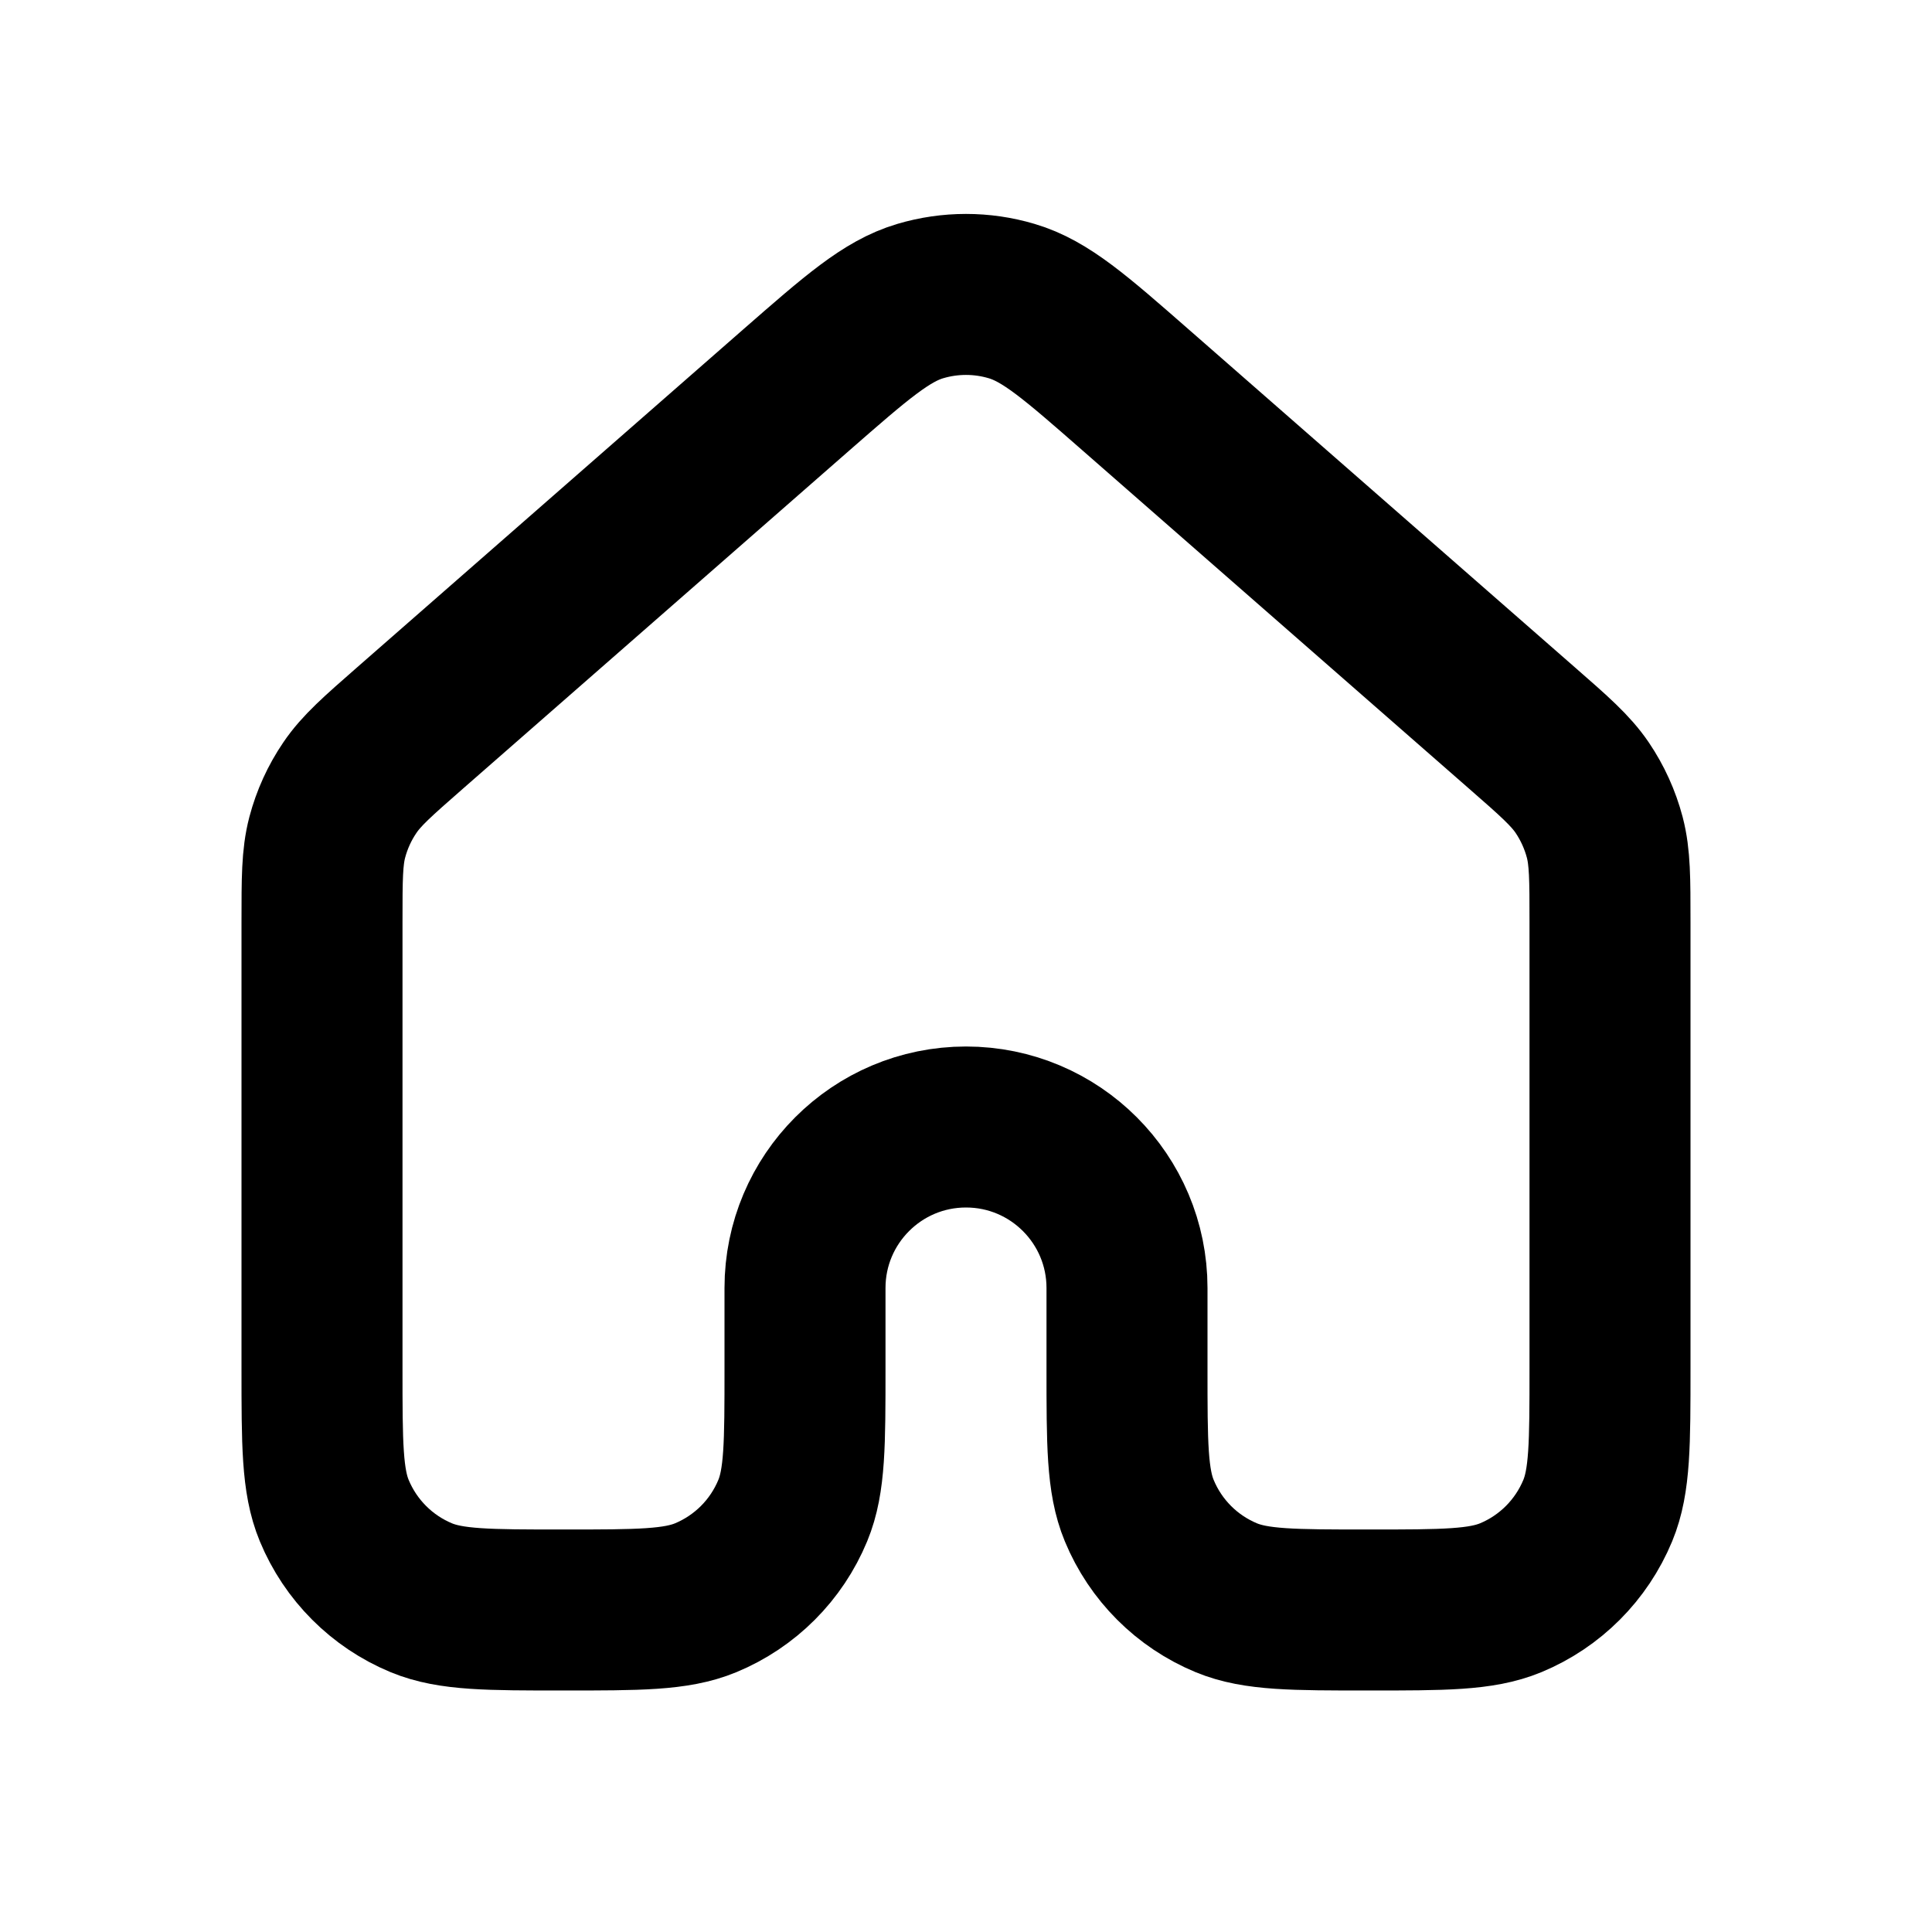
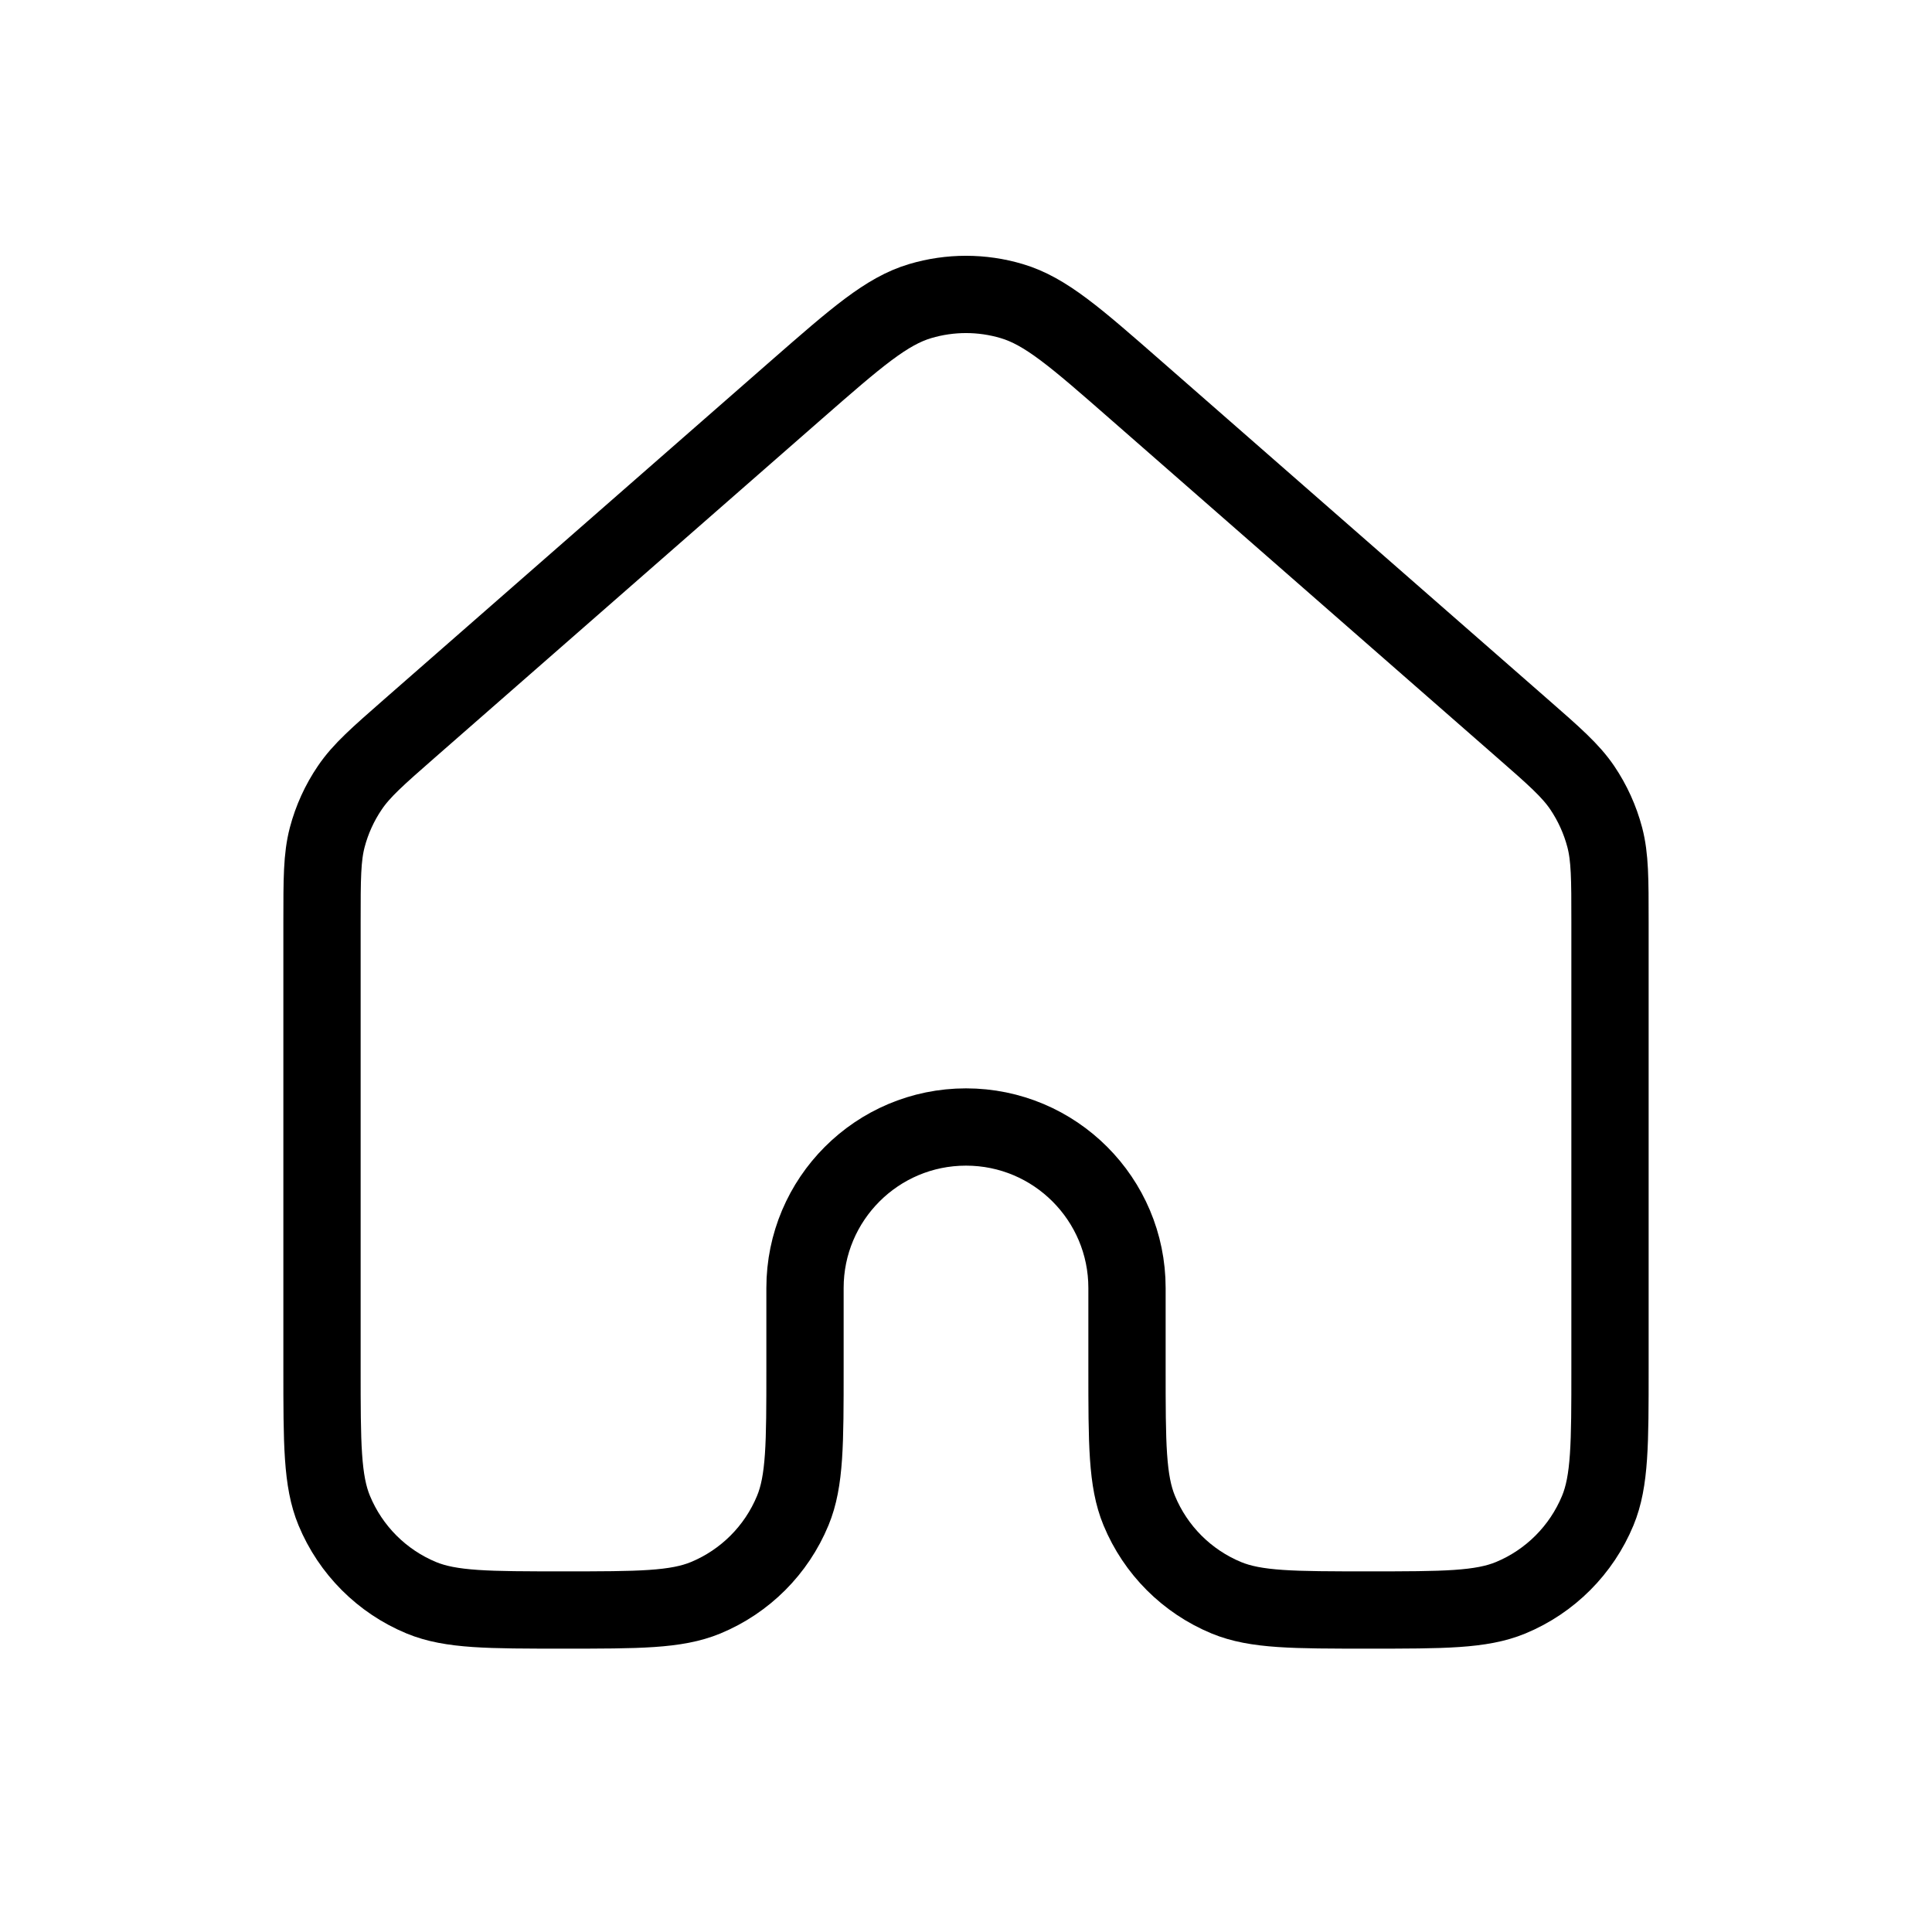
- <svg xmlns="http://www.w3.org/2000/svg" width="64px" height="64px" viewBox="0 0 24 24" fill="none">
+ <svg xmlns="http://www.w3.org/2000/svg" width="800px" height="800px" viewBox="0 0 24 24" fill="none">
  <g id="SVGRepo_bgCarrier" stroke-width="0" />
  <g id="SVGRepo_tracerCarrier" stroke-linecap="round" stroke-linejoin="round" />
  <g id="SVGRepo_iconCarrier">
    <g id="Navigation / House_01">
-       <path id="Vector" d="M20 17V11.452C20 10.918 20 10.651 19.935 10.402C19.877 10.182 19.782 9.973 19.655 9.785C19.51 9.572 19.31 9.396 18.907 9.044L14.107 4.844C13.361 4.191 12.988 3.864 12.567 3.74C12.197 3.63 11.803 3.63 11.432 3.74C11.013 3.864 10.64 4.19 9.894 4.842L5.093 9.044C4.691 9.396 4.49 9.572 4.346 9.785C4.218 9.973 4.123 10.182 4.065 10.402C4 10.651 4 10.918 4 11.452V17C4 17.932 4 18.398 4.152 18.765C4.355 19.255 4.744 19.645 5.234 19.848C5.602 20 6.068 20 7 20C7.932 20 8.398 20 8.766 19.848C9.256 19.645 9.645 19.256 9.848 18.765C10 18.398 10 17.932 10 17V16C10 14.896 10.895 14 12 14C13.105 14 14 14.896 14 16V17C14 17.932 14 18.398 14.152 18.765C14.355 19.256 14.744 19.645 15.234 19.848C15.602 20 16.068 20 17 20C17.932 20 18.398 20 18.766 19.848C19.256 19.645 19.645 19.255 19.848 18.765C20 18.398 20 17.932 20 17Z" stroke="#000000" stroke-width="2" stroke-linecap="round" stroke-linejoin="round" />
+       <path id="Vector" d="M20 17V11.452C20 10.918 20 10.651 19.935 10.402C19.877 10.182 19.782 9.973 19.655 9.785C19.51 9.572 19.31 9.396 18.907 9.044L14.107 4.844C13.361 4.191 12.988 3.864 12.567 3.74C12.197 3.63 11.803 3.63 11.432 3.74C11.013 3.864 10.64 4.19 9.894 4.842L5.093 9.044C4.691 9.396 4.49 9.572 4.346 9.785C4.218 9.973 4.123 10.182 4.065 10.402C4 10.651 4 10.918 4 11.452V17C4 17.932 4 18.398 4.152 18.765C4.355 19.255 4.744 19.645 5.234 19.848C5.602 20 6.068 20 7 20C7.932 20 8.398 20 8.766 19.848C9.256 19.645 9.645 19.256 9.848 18.765C10 18.398 10 17.932 10 17V16C10 14.896 10.895 14 12 14C13.105 14 14 14.896 14 16V17C14 17.932 14 18.398 14.152 18.765C14.355 19.256 14.744 19.645 15.234 19.848C15.602 20 16.068 20 17 20C17.932 20 18.398 20 18.766 19.848C19.256 19.645 19.645 19.255 19.848 18.765C20 18.398 20 17.932 20 17Z" stroke="#000000" stroke-width="0.96" stroke-linecap="round" stroke-linejoin="round" />
    </g>
  </g>
</svg>
